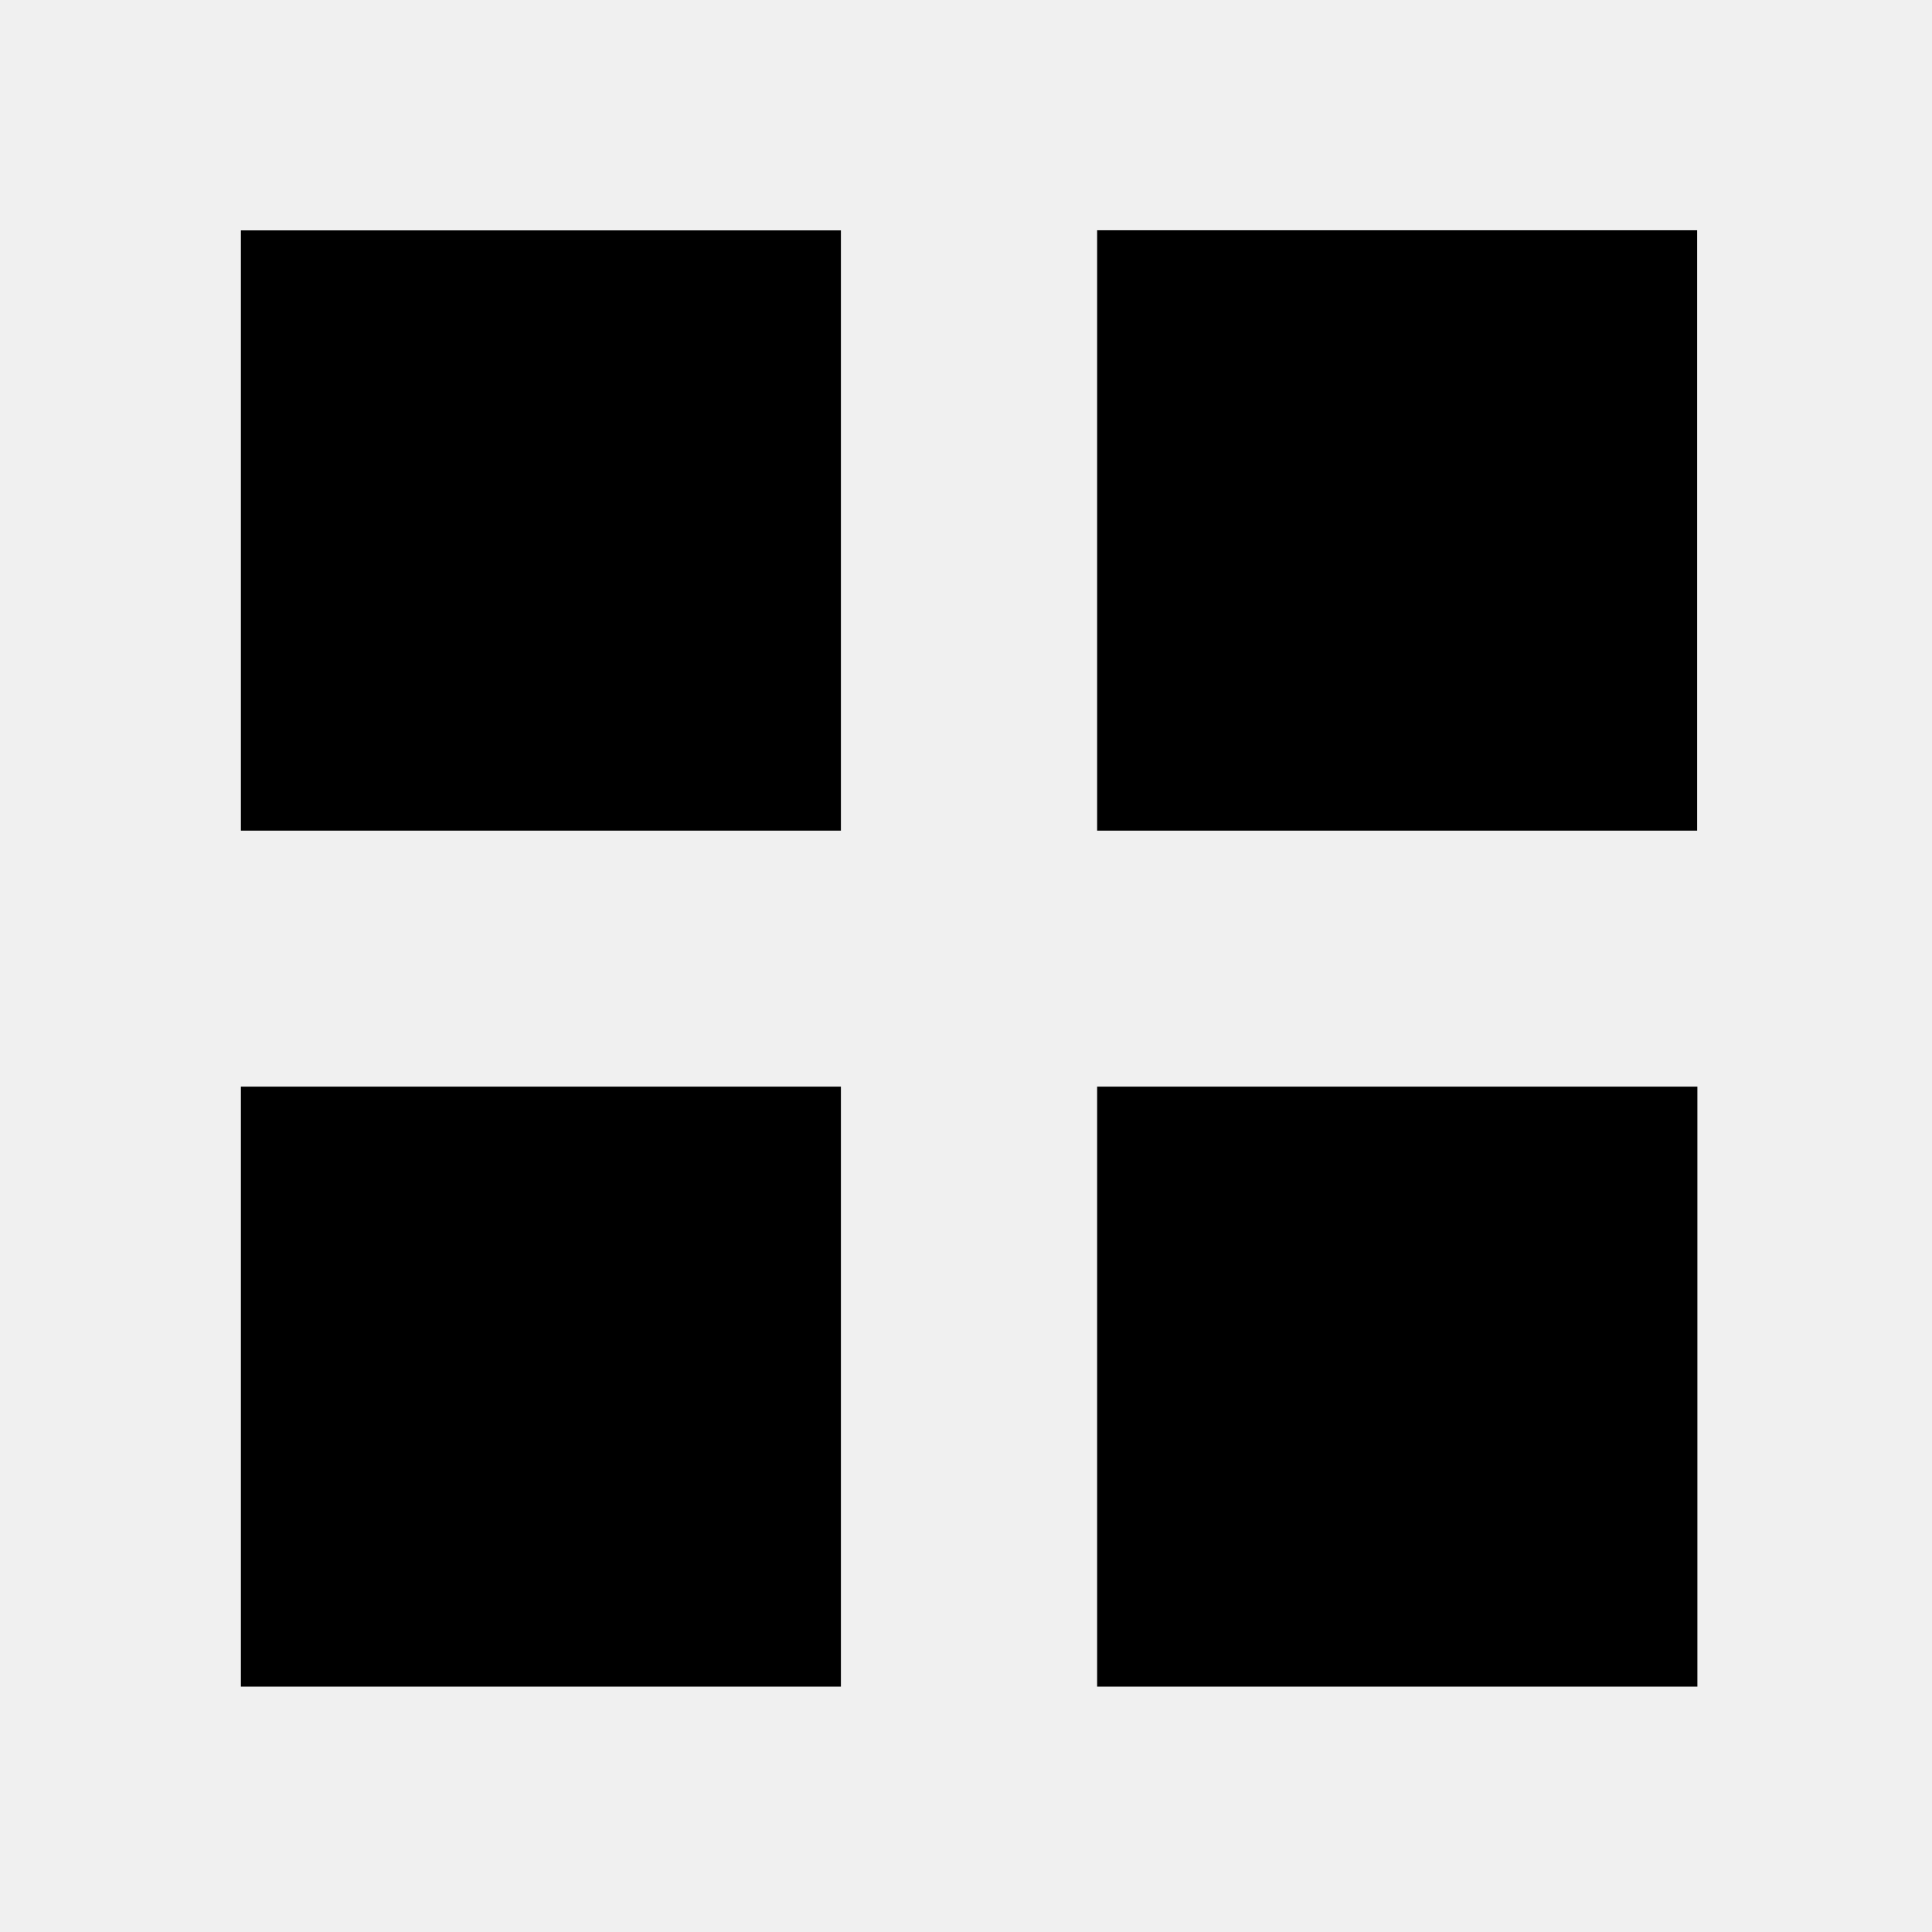
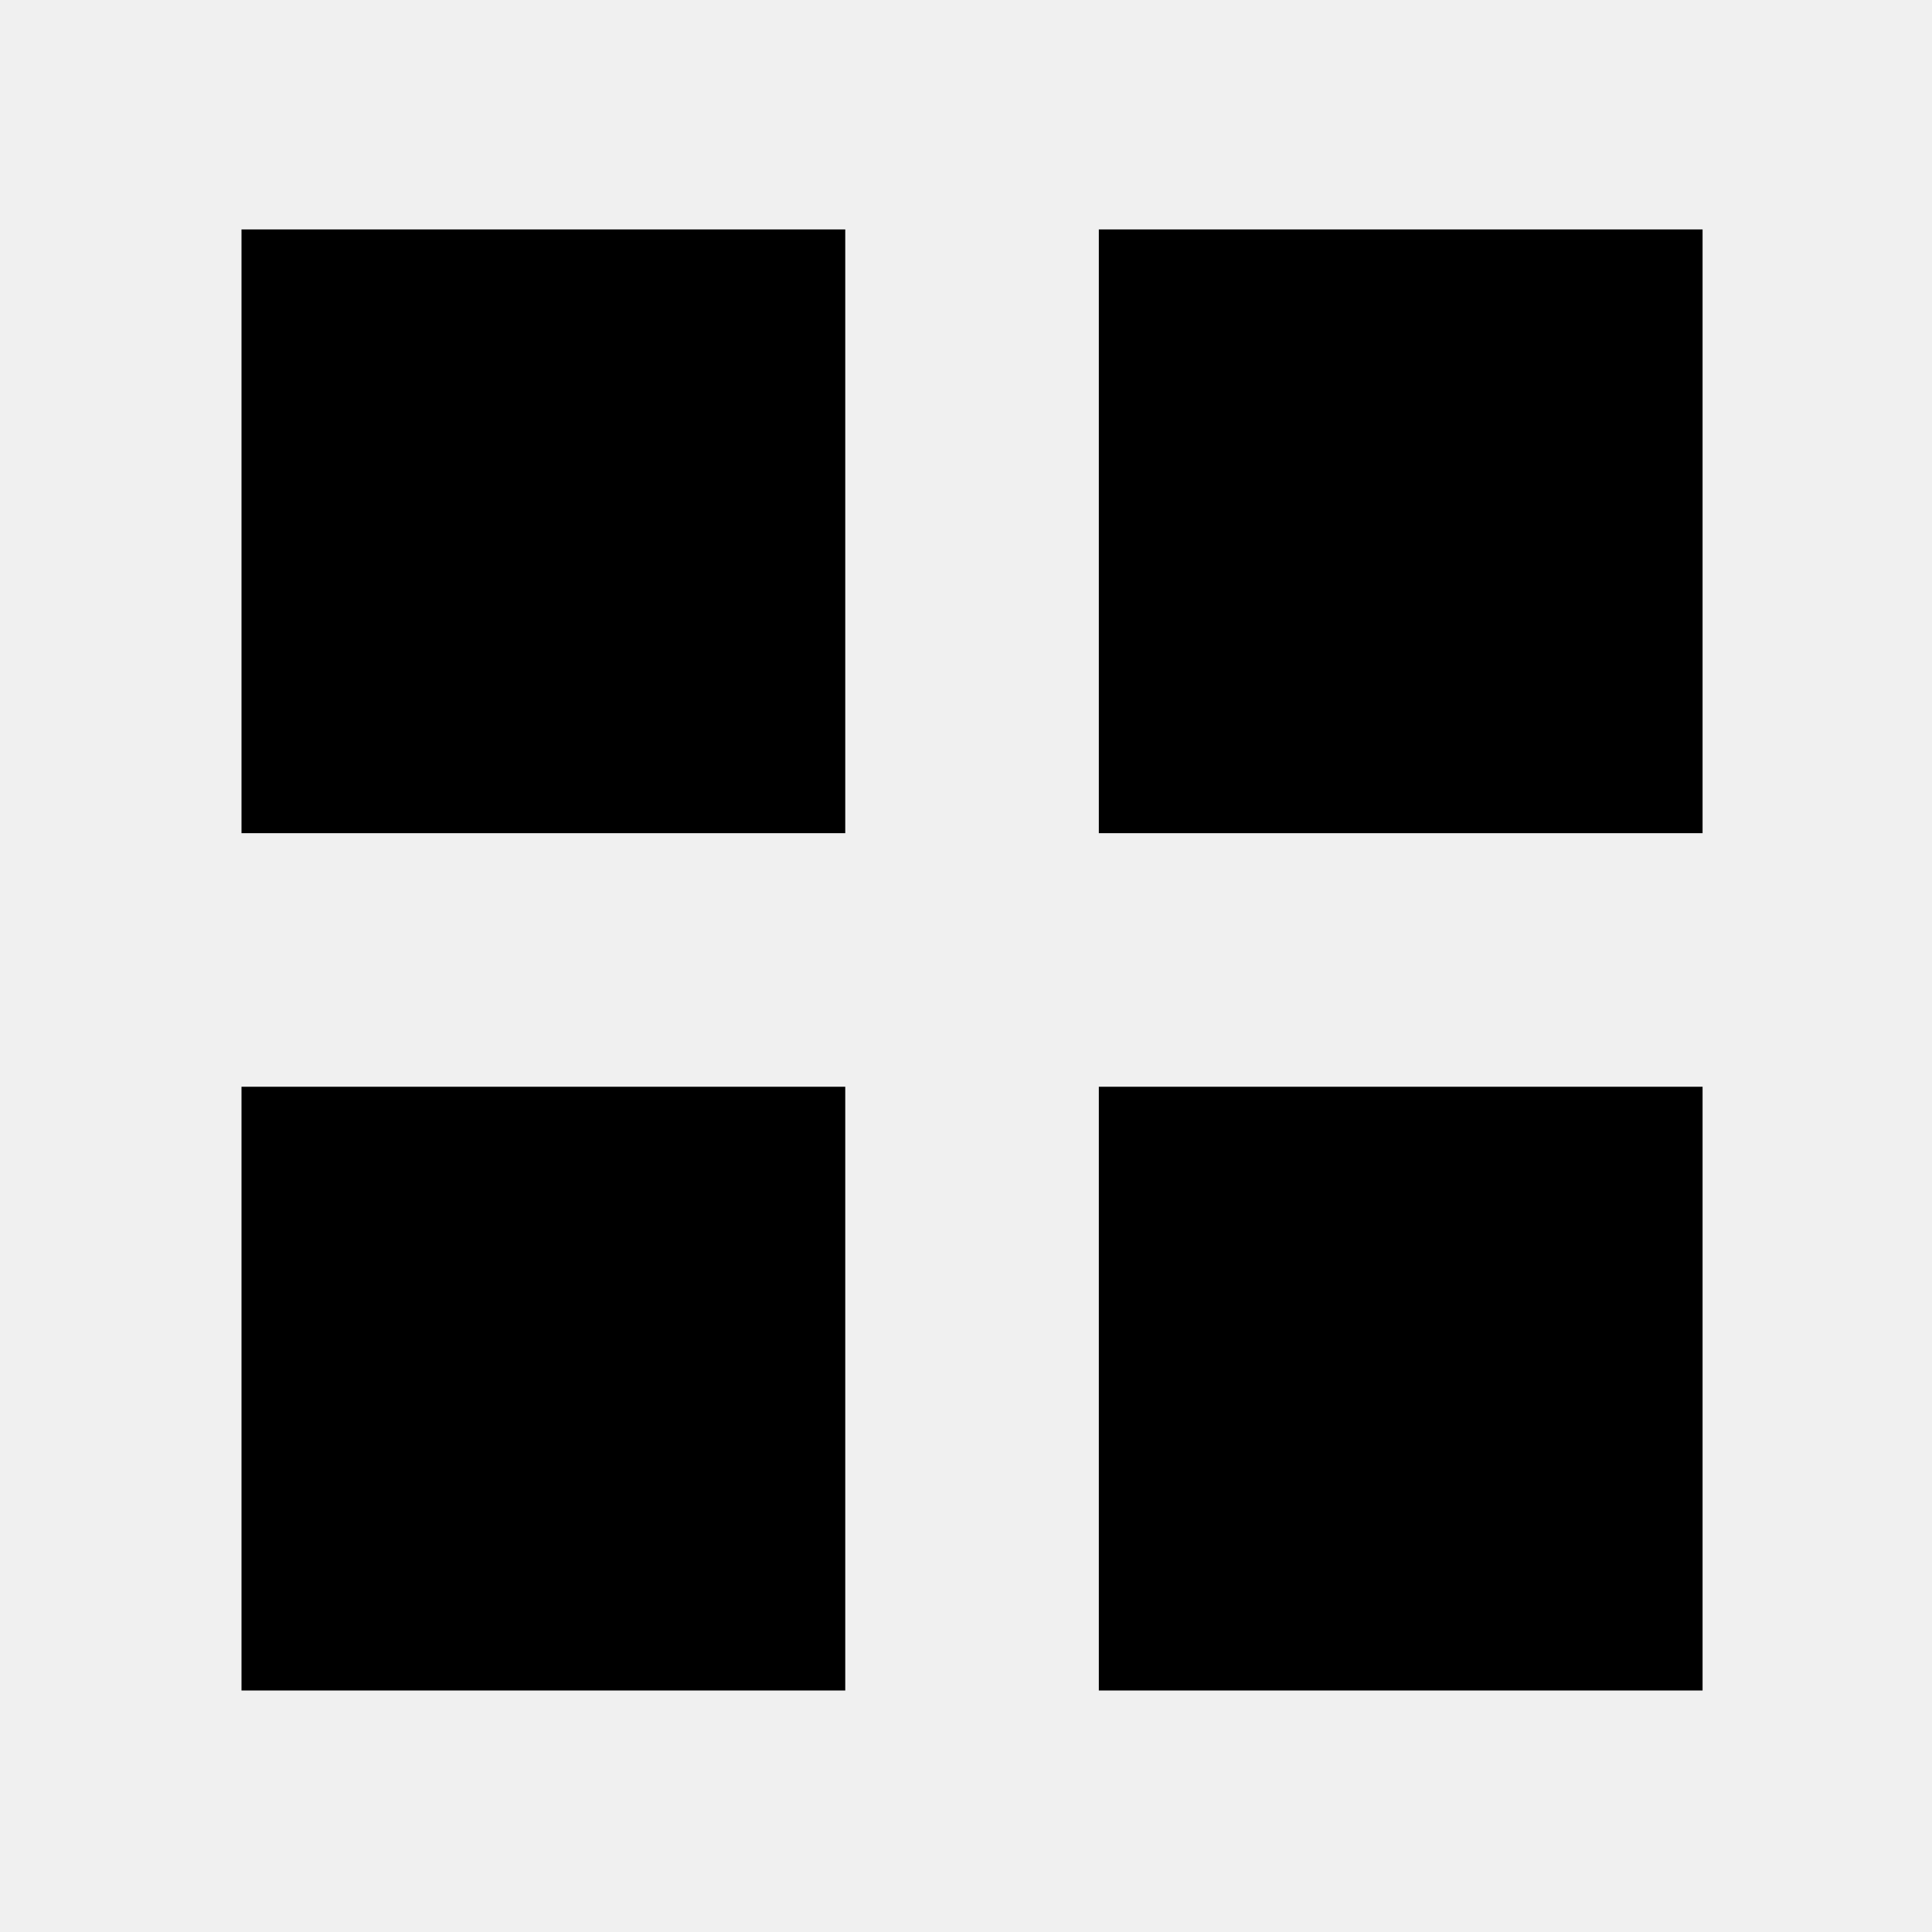
- <svg xmlns="http://www.w3.org/2000/svg" version="1.1" id="Layer_1" x="0px" y="0px" width="16px" height="16px" viewBox="0 0 16 16" enable-background="new 0 0 16 16" xml:space="preserve">
+ <svg xmlns="http://www.w3.org/2000/svg" version="1.1" id="Layer_1" x="0px" y="0px" viewBox="0 0 16 16" style="enable-background:new 0 0 16 16;" xml:space="preserve">
+   <style type="text/css">
+ 	.st0{display:none;}
+ 	.st1{display:inline;}
+ 	.st2{fill:#FFFFFF;}
+ 	.st3{display:inline;fill:#FFFFFF;}
+ 	.st4{display:none;fill:#FFFFFF;}
+ 	.st5{display:inline;fill:none;stroke:#FFFFFF;stroke-width:1.417;stroke-miterlimit:10;}
+ 	.st6{display:inline;fill:none;stroke:#FFFFFF;stroke-width:1.417;stroke-linejoin:round;stroke-miterlimit:10;}
+ 	.st7{fill:none;stroke:#FFFFFF;stroke-width:1.417;stroke-miterlimit:10;}
+ 	.st8{display:inline;fill:none;stroke:#FFFFFF;stroke-width:1.417;stroke-linecap:round;stroke-miterlimit:10;}
+ 	.st9{display:inline;fill:none;stroke:#FFFFFF;stroke-width:0.85;stroke-linecap:round;stroke-miterlimit:10;}
+ 	.st10{display:inline;fill:none;stroke:#FFFFFF;stroke-width:0.709;stroke-miterlimit:10;}
+ 	.st11{display:inline;fill:none;stroke:#000000;stroke-width:2.268;stroke-linecap:round;stroke-miterlimit:10;}
+ 	
+ 		.st12{display:none;fill:none;stroke:#010101;stroke-width:1.855;stroke-linecap:round;stroke-linejoin:round;stroke-miterlimit:10;}
+ 	.st13{display:inline;fill:#010101;stroke:#010101;stroke-width:1.37;stroke-miterlimit:10;}
+ 	.st14{display:inline;fill:none;stroke:#010101;stroke-width:0.85;stroke-miterlimit:10;}
+ 	.st15{display:inline;fill:none;stroke:#010101;stroke-width:1.855;stroke-miterlimit:10;}
+ </style>
+   <g class="st0">
+     <g class="st1">
+       <path class="st2" d="M3.9,3.2L11,7.9l-7.2,4.7V3.2 M2.5,0.5v14.8l11.1-7.4L2.5,0.5L2.5,0.5z" />
+     </g>
+   </g>
+   <g class="st0">
+     <path class="st3" d="M8,2.1c3.2,0,5.8,2.6,5.8,5.8c0,3.2-2.6,5.8-5.8,5.8c-3.2,0-5.8-2.6-5.8-5.8C2.2,4.7,4.8,2.1,8,2.1 M8,0.7   c-4,0-7.3,3.2-7.3,7.3c0,4,3.2,7.3,7.3,7.3c4,0,7.2-3.2,7.2-7.3C15.3,3.9,12,0.7,8,0.7L8,0.7z" />
+   </g>
+   <path class="st4" d="M6.5,6.4l-2.1,5.1l5.1-2.1l2.1-5.1L6.5,6.4z M8,8.8c-0.5,0-0.8-0.4-0.8-0.8c0-0.5,0.4-0.8,0.8-0.8  c0.5,0,0.8,0.4,0.8,0.8C8.9,8.4,8.5,8.8,8,8.8z" />
+   <g class="st0">
+     <circle class="st5" cx="8.1" cy="11.8" r="2.4" />
+     <polyline class="st6" points="10.5,11.8 10.5,1.6 14.5,5.7  " />
+     <line class="st6" x1="1.6" y1="1.9" x2="7.7" y2="1.9" />
+     <line class="st6" x1="1.6" y1="4.3" x2="7.7" y2="4.3" />
+     <line class="st6" x1="1.6" y1="6.7" x2="7.7" y2="6.7" />
+   </g>
+   <g class="st0">
+     <circle class="st5" cx="12.3" cy="10.3" r="2.4" />
+     <circle class="st5" cx="3.8" cy="12.3" r="2.4" />
+     <polyline class="st6" points="6.2,12.3 6.2,3.1 14.7,1.1 14.7,10.3  " />
+   </g>
+   <g class="st0">
+     <g class="st1">
+       <path class="st2" d="M7.9,6.9c0.5,0,1,0.4,1,1c0,0.5-0.4,1-1,1c-0.5,0-1-0.4-1-1C7,7.4,7.4,6.9,7.9,6.9 M7.9,5.8    c-1.2,0-2.1,0.9-2.1,2.1c0,1.2,0.9,2.1,2.1,2.1C9.1,10,10,9.1,10,7.9C10,6.8,9.1,5.8,7.9,5.8L7.9,5.8z" />
+     </g>
+     <g class="st1">
+       <path class="st2" d="M7.9,4.2c2,0,3.7,1.7,3.7,3.7c0,2-1.7,3.7-3.7,3.7c-2,0-3.7-1.7-3.7-3.7C4.3,5.9,5.9,4.2,7.9,4.2 M7.9,2.8    c-2.8,0-5.1,2.3-5.1,5.1S5.1,13,7.9,13c2.8,0,5.1-2.3,5.1-5.1S10.8,2.8,7.9,2.8L7.9,2.8z" />
+     </g>
+     <g class="st1">
+       <g>
+         <polygon class="st2" points="9.3,12.8 6.5,12.8 6.5,14.9 9.3,14.9    " />
+       </g>
+       <g>
+         <polygon class="st2" points="9.3,1 6.5,1 6.5,3.1 9.3,3.1    " />
+       </g>
+       <g>
+         <polygon class="st2" points="3.1,6.6 1,6.6 1,9.3 3.1,9.3    " />
+       </g>
+       <g>
+         <polygon class="st2" points="15.1,6.6 12.8,6.6 12.8,9.3 15.1,9.3    " />
+       </g>
+       <g>
+         <polygon class="st2" points="3.5,10.4 2,11.9 4,13.9 5.5,12.3    " />
+       </g>
+       <g>
+         <polygon class="st2" points="11.9,2 10.4,3.5 12.3,5.5 13.8,4    " />
+       </g>
+       <g>
+         <polygon class="st2" points="4,2 2,4 3.5,5.5 5.5,3.5    " />
+       </g>
+       <g>
+         <polygon class="st2" points="12.3,10.4 10.4,12.3 11.9,13.9 13.8,11.9    " />
+       </g>
+     </g>
+   </g>
+   <g class="st0">
+     <g class="st1">
+       <path class="st7" d="M13.9,13.1c0,0.3-0.2,0.5-0.5,0.5H2.6c-0.3,0-0.5-0.2-0.5-0.5V5.4c0-0.3,0.2-0.5,0.5-0.5h10.8    c0.3,0,0.5,0.2,0.5,0.5V13.1z" />
+     </g>
+     <rect x="2.7" y="2.3" class="st5" width="4.9" height="2.6" />
+   </g>
+   <path class="st4" d="M1.8,4.1c0,0,4.2-3.8,8.2-1.4c4,2.4,5.2,5.5,3.5,7.7c-2-3.2-3.1-4.7-7.3-6c0,0,6.6,4.2,7.8,9.1  c-0.2,1-1.2,0.3-1.2,0.3L11.7,12c0,0-2,1.6-4.5-0.5C3.1,7.9,6.4,4,1.8,4.1z" />
+   <g class="st0">
+     <path class="st3" d="M8,3.5l1.2,2.4l0.3,0.7l0.7,0.1L13,7L11,8.9l-0.5,0.5l0.1,0.7l0.5,2.7l-2.4-1.3L8,11.2l-0.7,0.3L5,12.9   l0.5-2.7l0.1-0.7L5,8.9L3.1,7l2.7-0.4l0.7-0.1l0.3-0.7L8,3.5 M8,0.8c-0.2,0-0.3,0.1-0.4,0.4l-2,4.1L1,5.9C0.7,6,0.5,6.1,0.5,6.3   c0,0.1,0.1,0.3,0.2,0.4L4,10l-0.8,4.5c0,0.1,0,0.1,0,0.2c0,0.1,0,0.2,0.1,0.3c0.1,0.1,0.2,0.1,0.3,0.1c0.1,0,0.2,0,0.4-0.1l4-2.1   l4,2.1c0.1,0.1,0.2,0.1,0.4,0.1c0.1,0,0.2,0,0.3-0.1c0.1-0.1,0.1-0.2,0.1-0.3c0-0.1,0-0.1,0-0.2L12,10l3.3-3.2   c0.2-0.2,0.2-0.3,0.2-0.4c0-0.2-0.2-0.4-0.5-0.4l-4.5-0.7l-2-4.1C8.4,0.9,8.2,0.8,8,0.8L8,0.8z" />
+   </g>
+   <g class="st0">
+     <polyline class="st8" points="11.8,7.6 5.4,12.6 3.5,10.6 8.6,4.5  " />
+     <path class="st9" d="M4.5,11.6c-1.8,1-0.8,2.6-2.8,2.6" />
+     <circle class="st5" cx="11.5" cy="4.5" r="2.9" />
+     <line class="st5" x1="9.5" y1="2.5" x2="13.6" y2="6.6" />
+   </g>
+   <g class="st0">
+     <g class="st1">
+       <path class="st2" d="M8,2.1c3.2,0,5.8,2.6,5.8,5.8s-2.6,5.8-5.8,5.8c-3.2,0-5.8-2.6-5.8-5.8S4.8,2.1,8,2.1 M8,0.7    c-4,0-7.3,3.2-7.3,7.2S4,15.2,8,15.2c4,0,7.3-3.2,7.3-7.2S12,0.7,8,0.7L8,0.7z" />
+     </g>
+     <g class="st1">
+       <path class="st2" d="M8,6.5c0.8,0,1.4,0.6,1.4,1.4S8.8,9.4,8,9.4c-0.8,0-1.4-0.6-1.4-1.4S7.2,6.5,8,6.5 M8,5.1    c-1.6,0-2.9,1.3-2.9,2.9c0,1.6,1.3,2.9,2.9,2.9c1.6,0,2.9-1.3,2.9-2.9C10.9,6.4,9.6,5.1,8,5.1L8,5.1z" />
+     </g>
+     <path class="st10" d="M4.7,5.1c0.8-0.9,2-1.5,3.3-1.5" />
+     <path class="st10" d="M11.3,10.8c-0.8,0.9-2,1.5-3.3,1.5" />
+   </g>
  <g>
-     <rect x="1.995" y="1.908" width="4.969" height="4.971" />
-     <rect x="9.086" y="8.999" width="4.971" height="4.969" />
-     <rect x="1.995" y="8.999" width="4.969" height="4.969" />
-     <rect x="9.086" y="1.907" width="4.969" height="4.972" />
+     <rect x="2" y="1.9" width="5" height="5" />
+     <rect x="9.1" y="9" width="5" height="5" />
+     <rect x="2" y="9" width="5" height="5" />
+     <rect x="9.1" y="1.9" width="5" height="5" />
+   </g>
+   <g class="st0">
+     <circle class="st1" cx="6.1" cy="6.2" r="5.3" />
+     <line class="st11" x1="9.1" y1="8.8" x2="14.5" y2="14.2" />
+   </g>
+   <polyline class="st12" points="4.8,1.6 11.2,7.9 4.8,14.3 " />
+   <polyline class="st12" points="11.2,14.3 4.8,7.9 11.2,1.6 " />
+   <g class="st0">
+     <rect x="2.1" y="3.3" class="st13" width="2.3" height="2.3" />
+     <line class="st14" x1="7.3" y1="3.1" x2="13.9" y2="3.1" />
+     <line class="st14" x1="7.3" y1="4.8" x2="13.9" y2="4.8" />
+     <line class="st14" x1="7.3" y1="6.4" x2="13.9" y2="6.4" />
+     <line class="st14" x1="7.3" y1="9.5" x2="13.9" y2="9.5" />
+     <line class="st14" x1="7.3" y1="11.1" x2="13.9" y2="11.1" />
+     <line class="st14" x1="7.3" y1="12.8" x2="13.9" y2="12.8" />
+     <rect x="2.1" y="9.7" class="st13" width="2.3" height="2.3" />
+   </g>
+   <g class="st0">
+     <rect x="2.8" y="2.7" class="st13" width="3.8" height="3.8" />
+     <rect x="2.8" y="9.3" class="st13" width="3.8" height="3.8" />
+     <rect x="9.5" y="2.7" class="st13" width="3.8" height="3.8" />
+     <rect x="9.5" y="9.3" class="st13" width="3.8" height="3.8" />
+   </g>
+   <g class="st0">
+     <line class="st15" x1="1.7" y1="3.4" x2="14.3" y2="3.4" />
+     <line class="st15" x1="1.7" y1="7.9" x2="14.3" y2="7.9" />
+     <line class="st15" x1="1.7" y1="12.5" x2="14.3" y2="12.5" />
  </g>
</svg>
